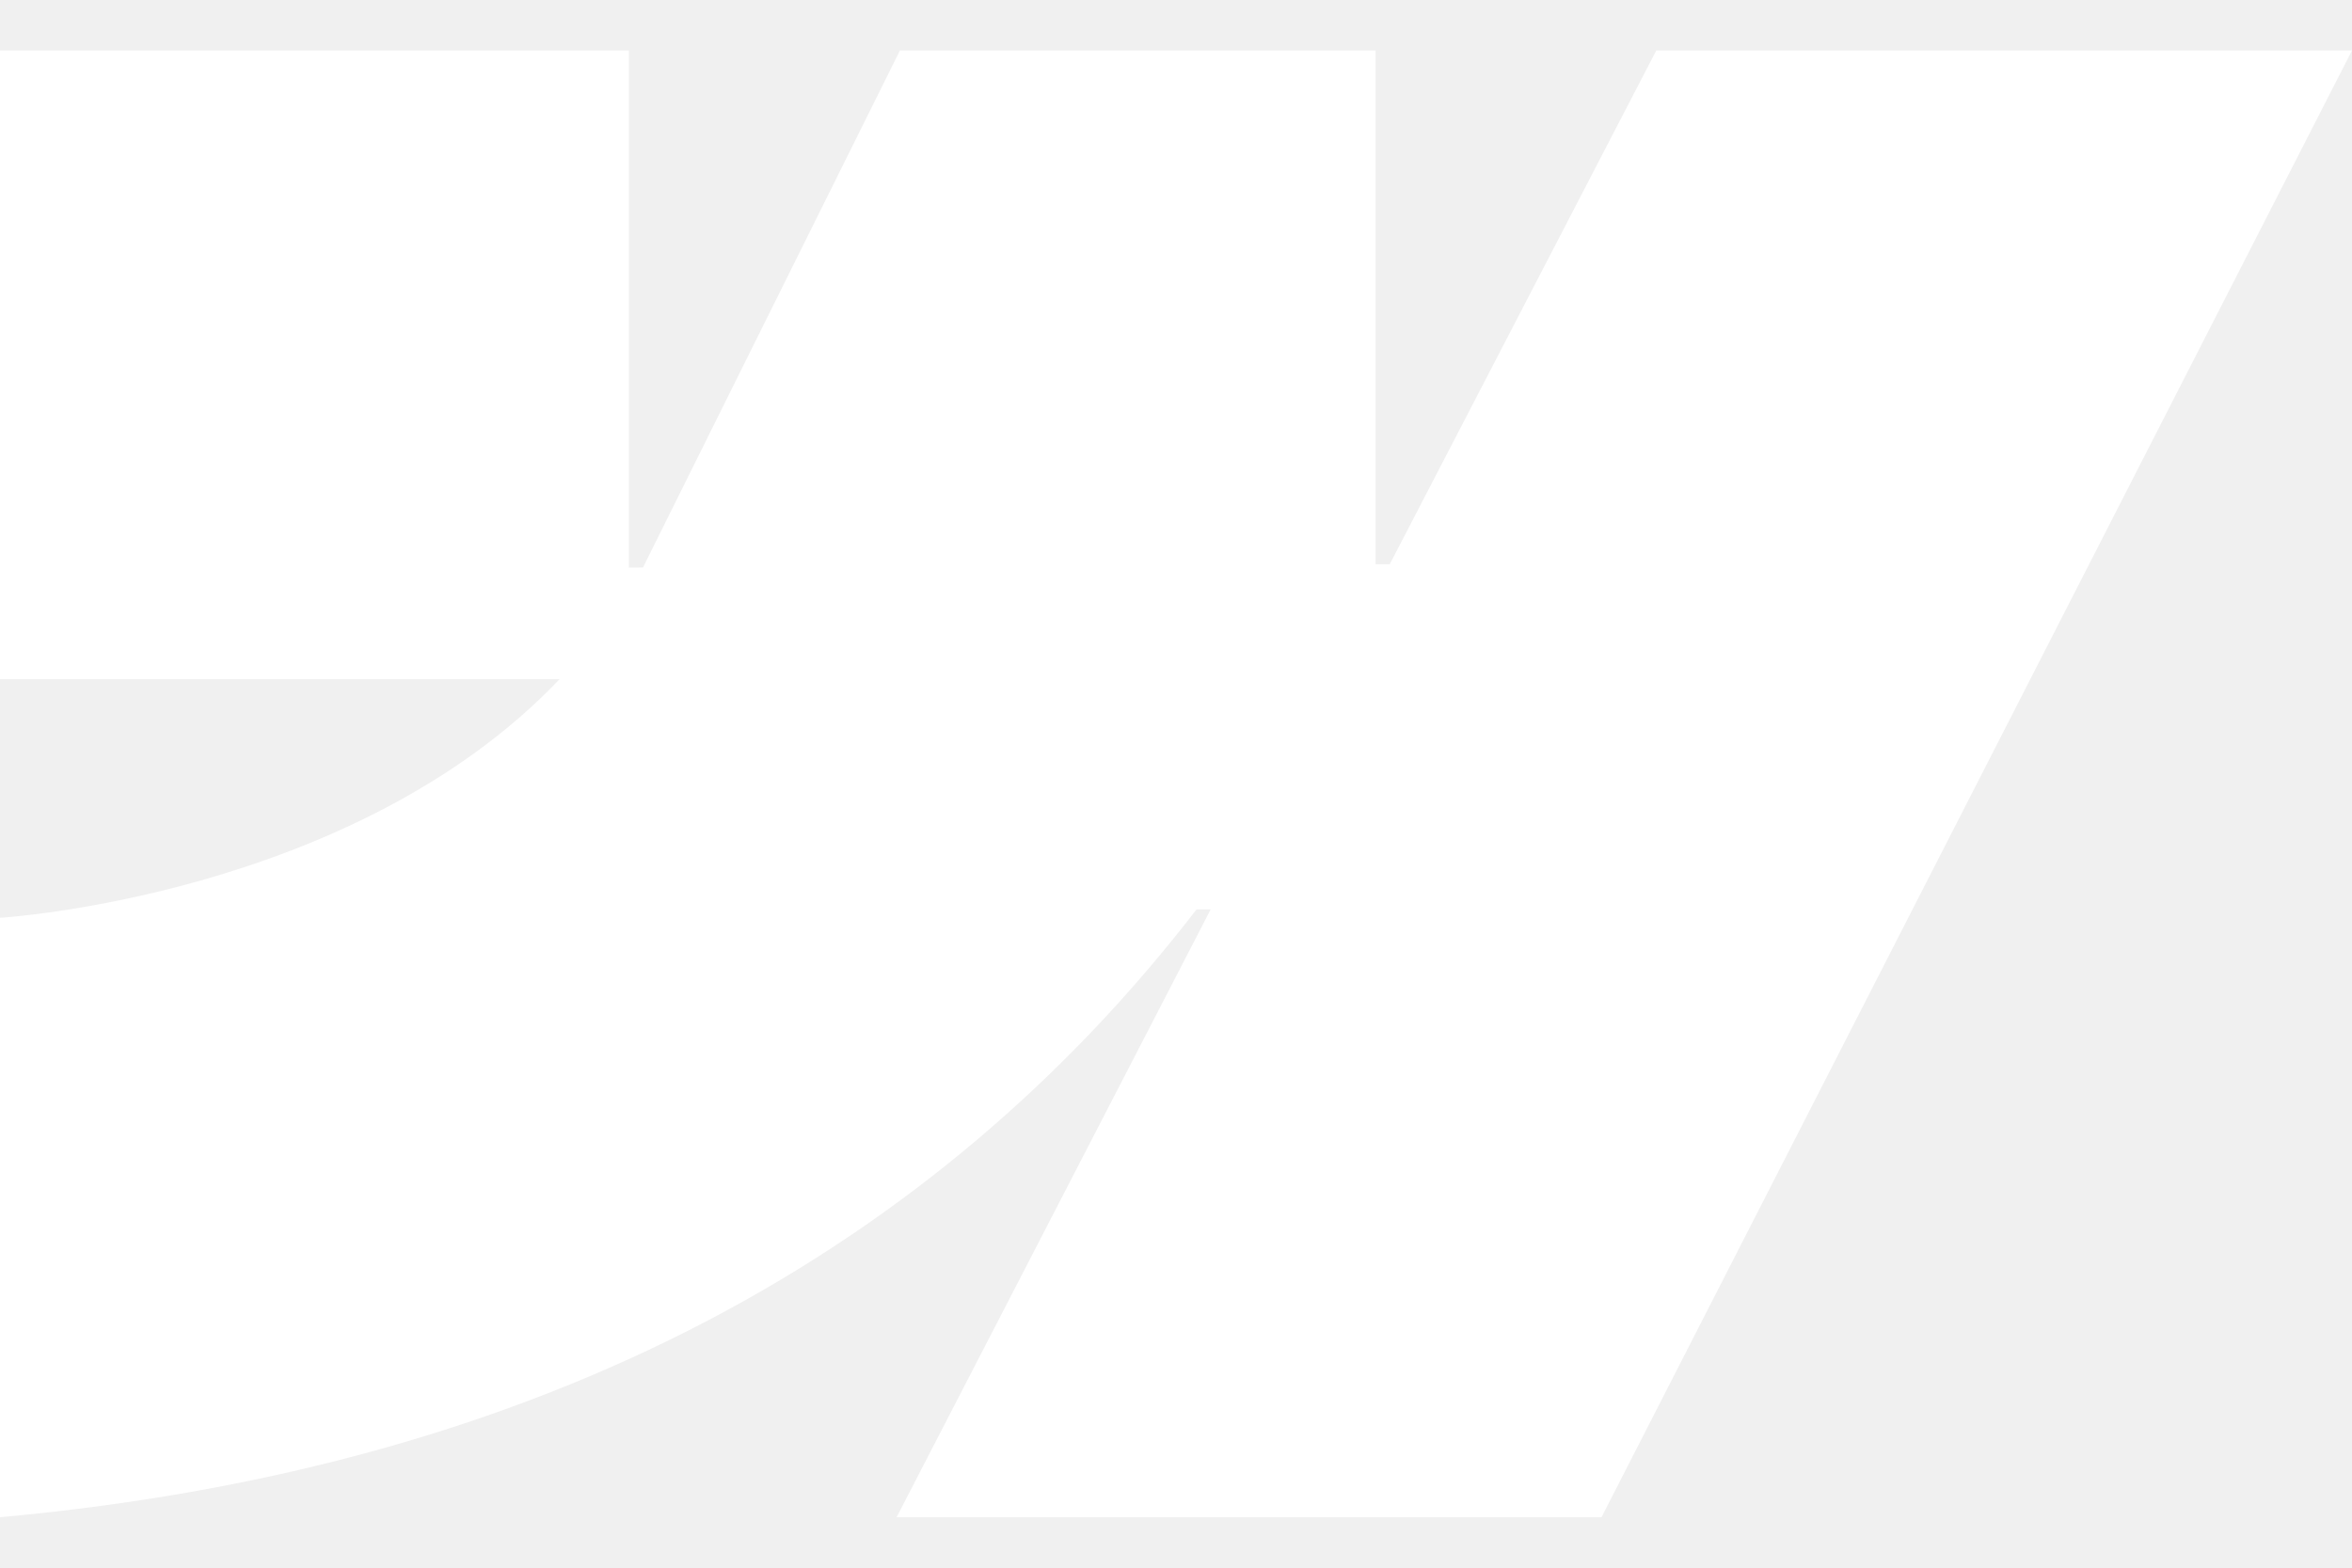
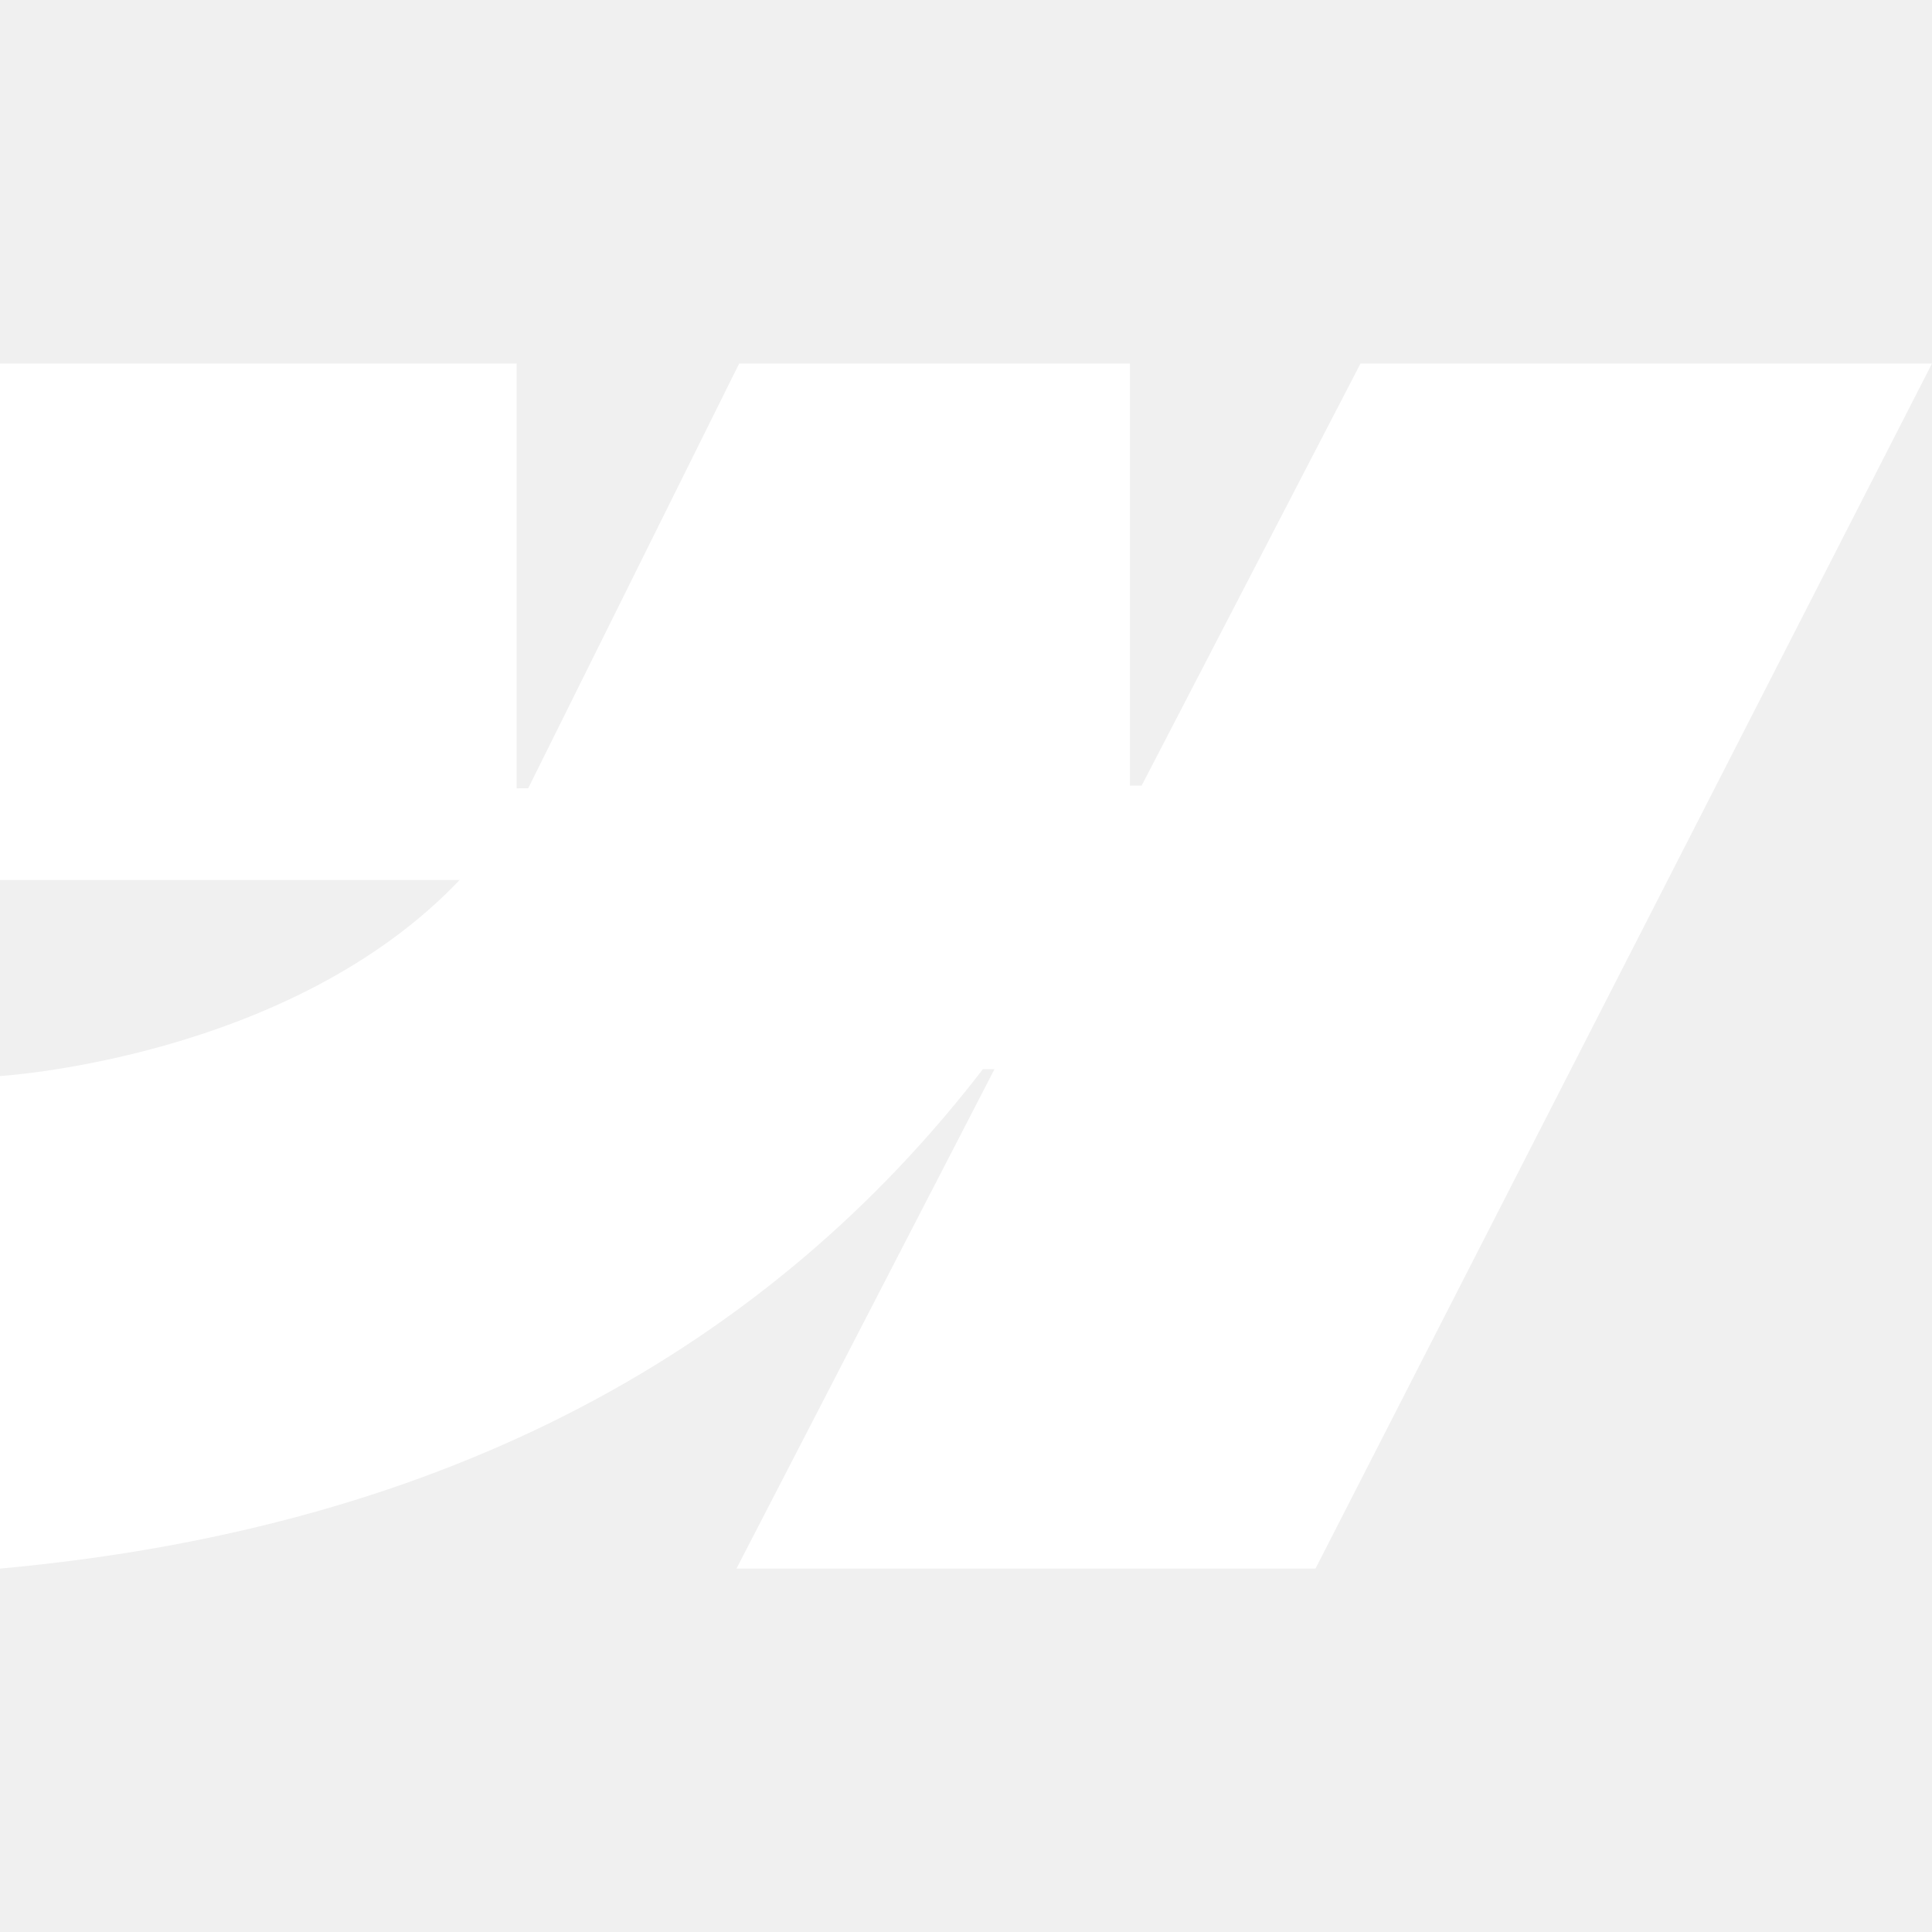
- <svg xmlns="http://www.w3.org/2000/svg" width="24" height="16" viewBox="0 0 24 16" fill="none">
-   <path d="M24 0.515L16.342 15.485H9.149L12.354 9.281H12.21C9.566 12.713 5.621 14.973 0 15.485V9.367C0 9.367 3.596 9.154 5.71 6.932H0V0.515H6.417V5.793L6.561 5.792L9.183 0.515H14.037V5.759H14.181L16.901 0.515H24Z" fill="white" />
+ <svg xmlns="http://www.w3.org/2000/svg" width="20" height="20" viewBox="0 0 20 20" fill="none">
+   <path d="M20 3.763L13.618 16.238H7.624L10.295 11.068H10.175C7.972 13.928 4.684 15.811 0 16.238V11.139C0 11.139 2.997 10.962 4.758 9.11H0V3.763H5.348V8.161L5.468 8.16L7.652 3.763H11.697V8.133H11.818L14.084 3.763H20Z" fill="white" />
</svg>
